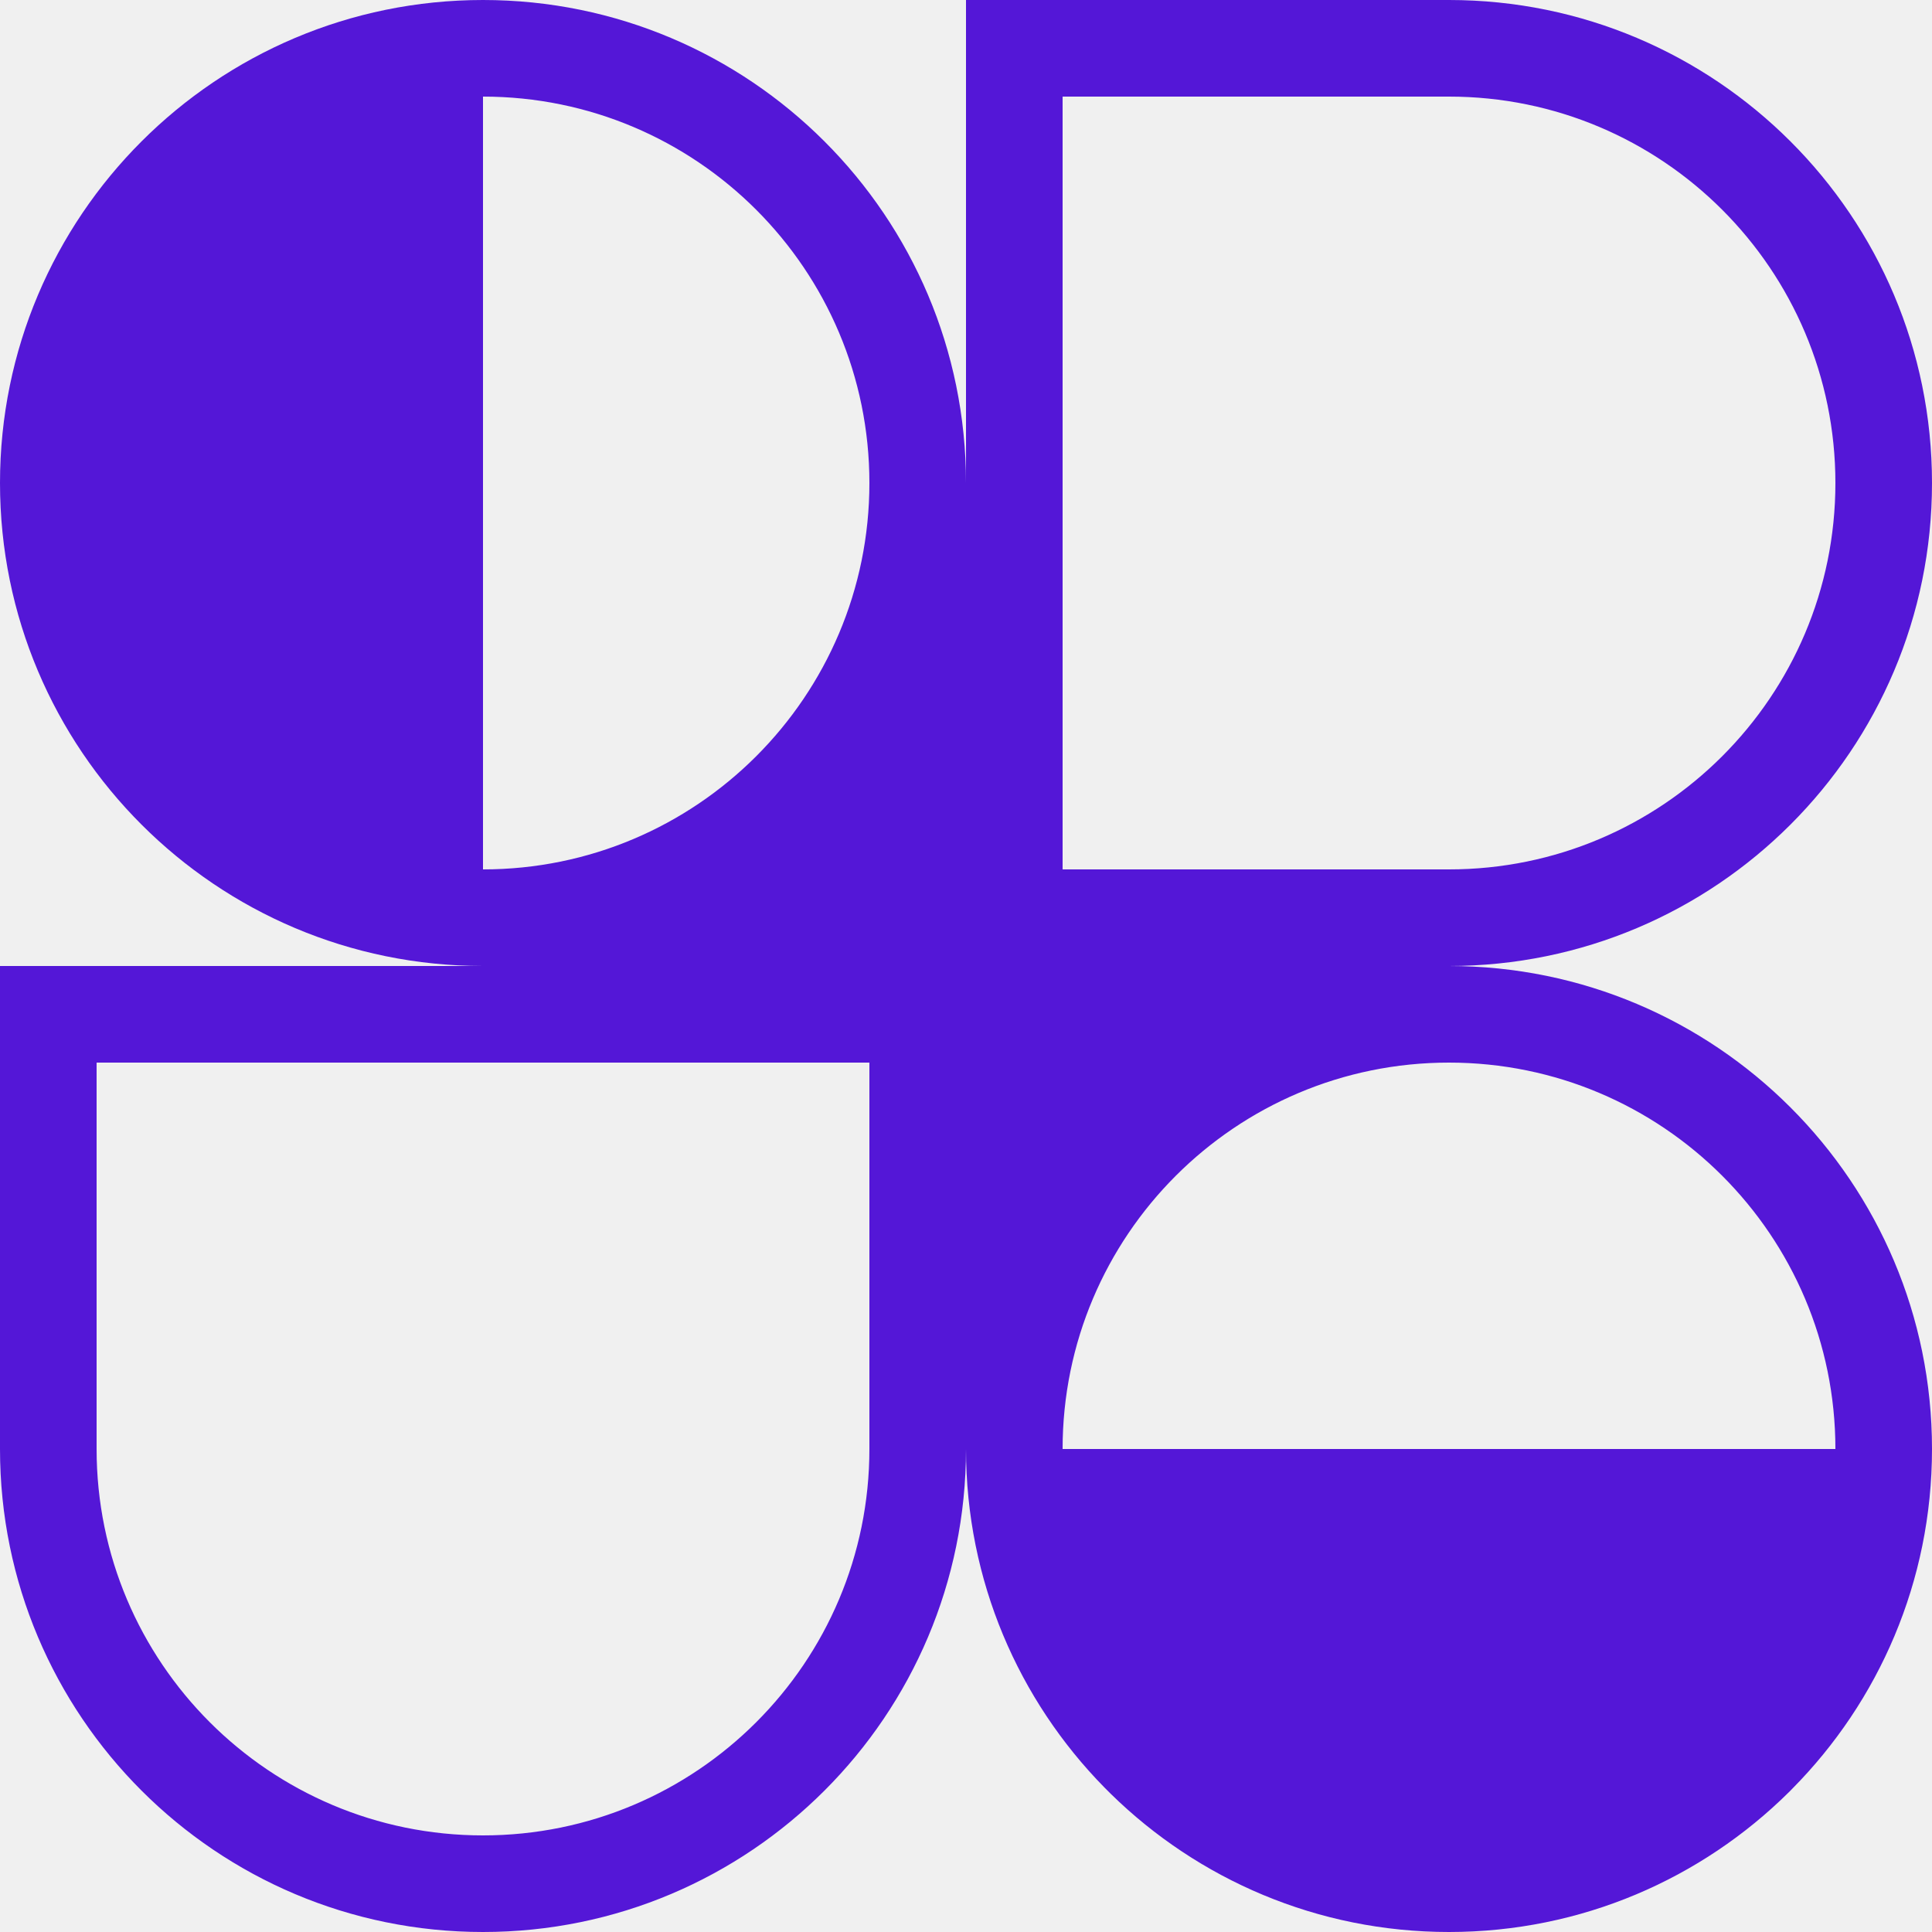
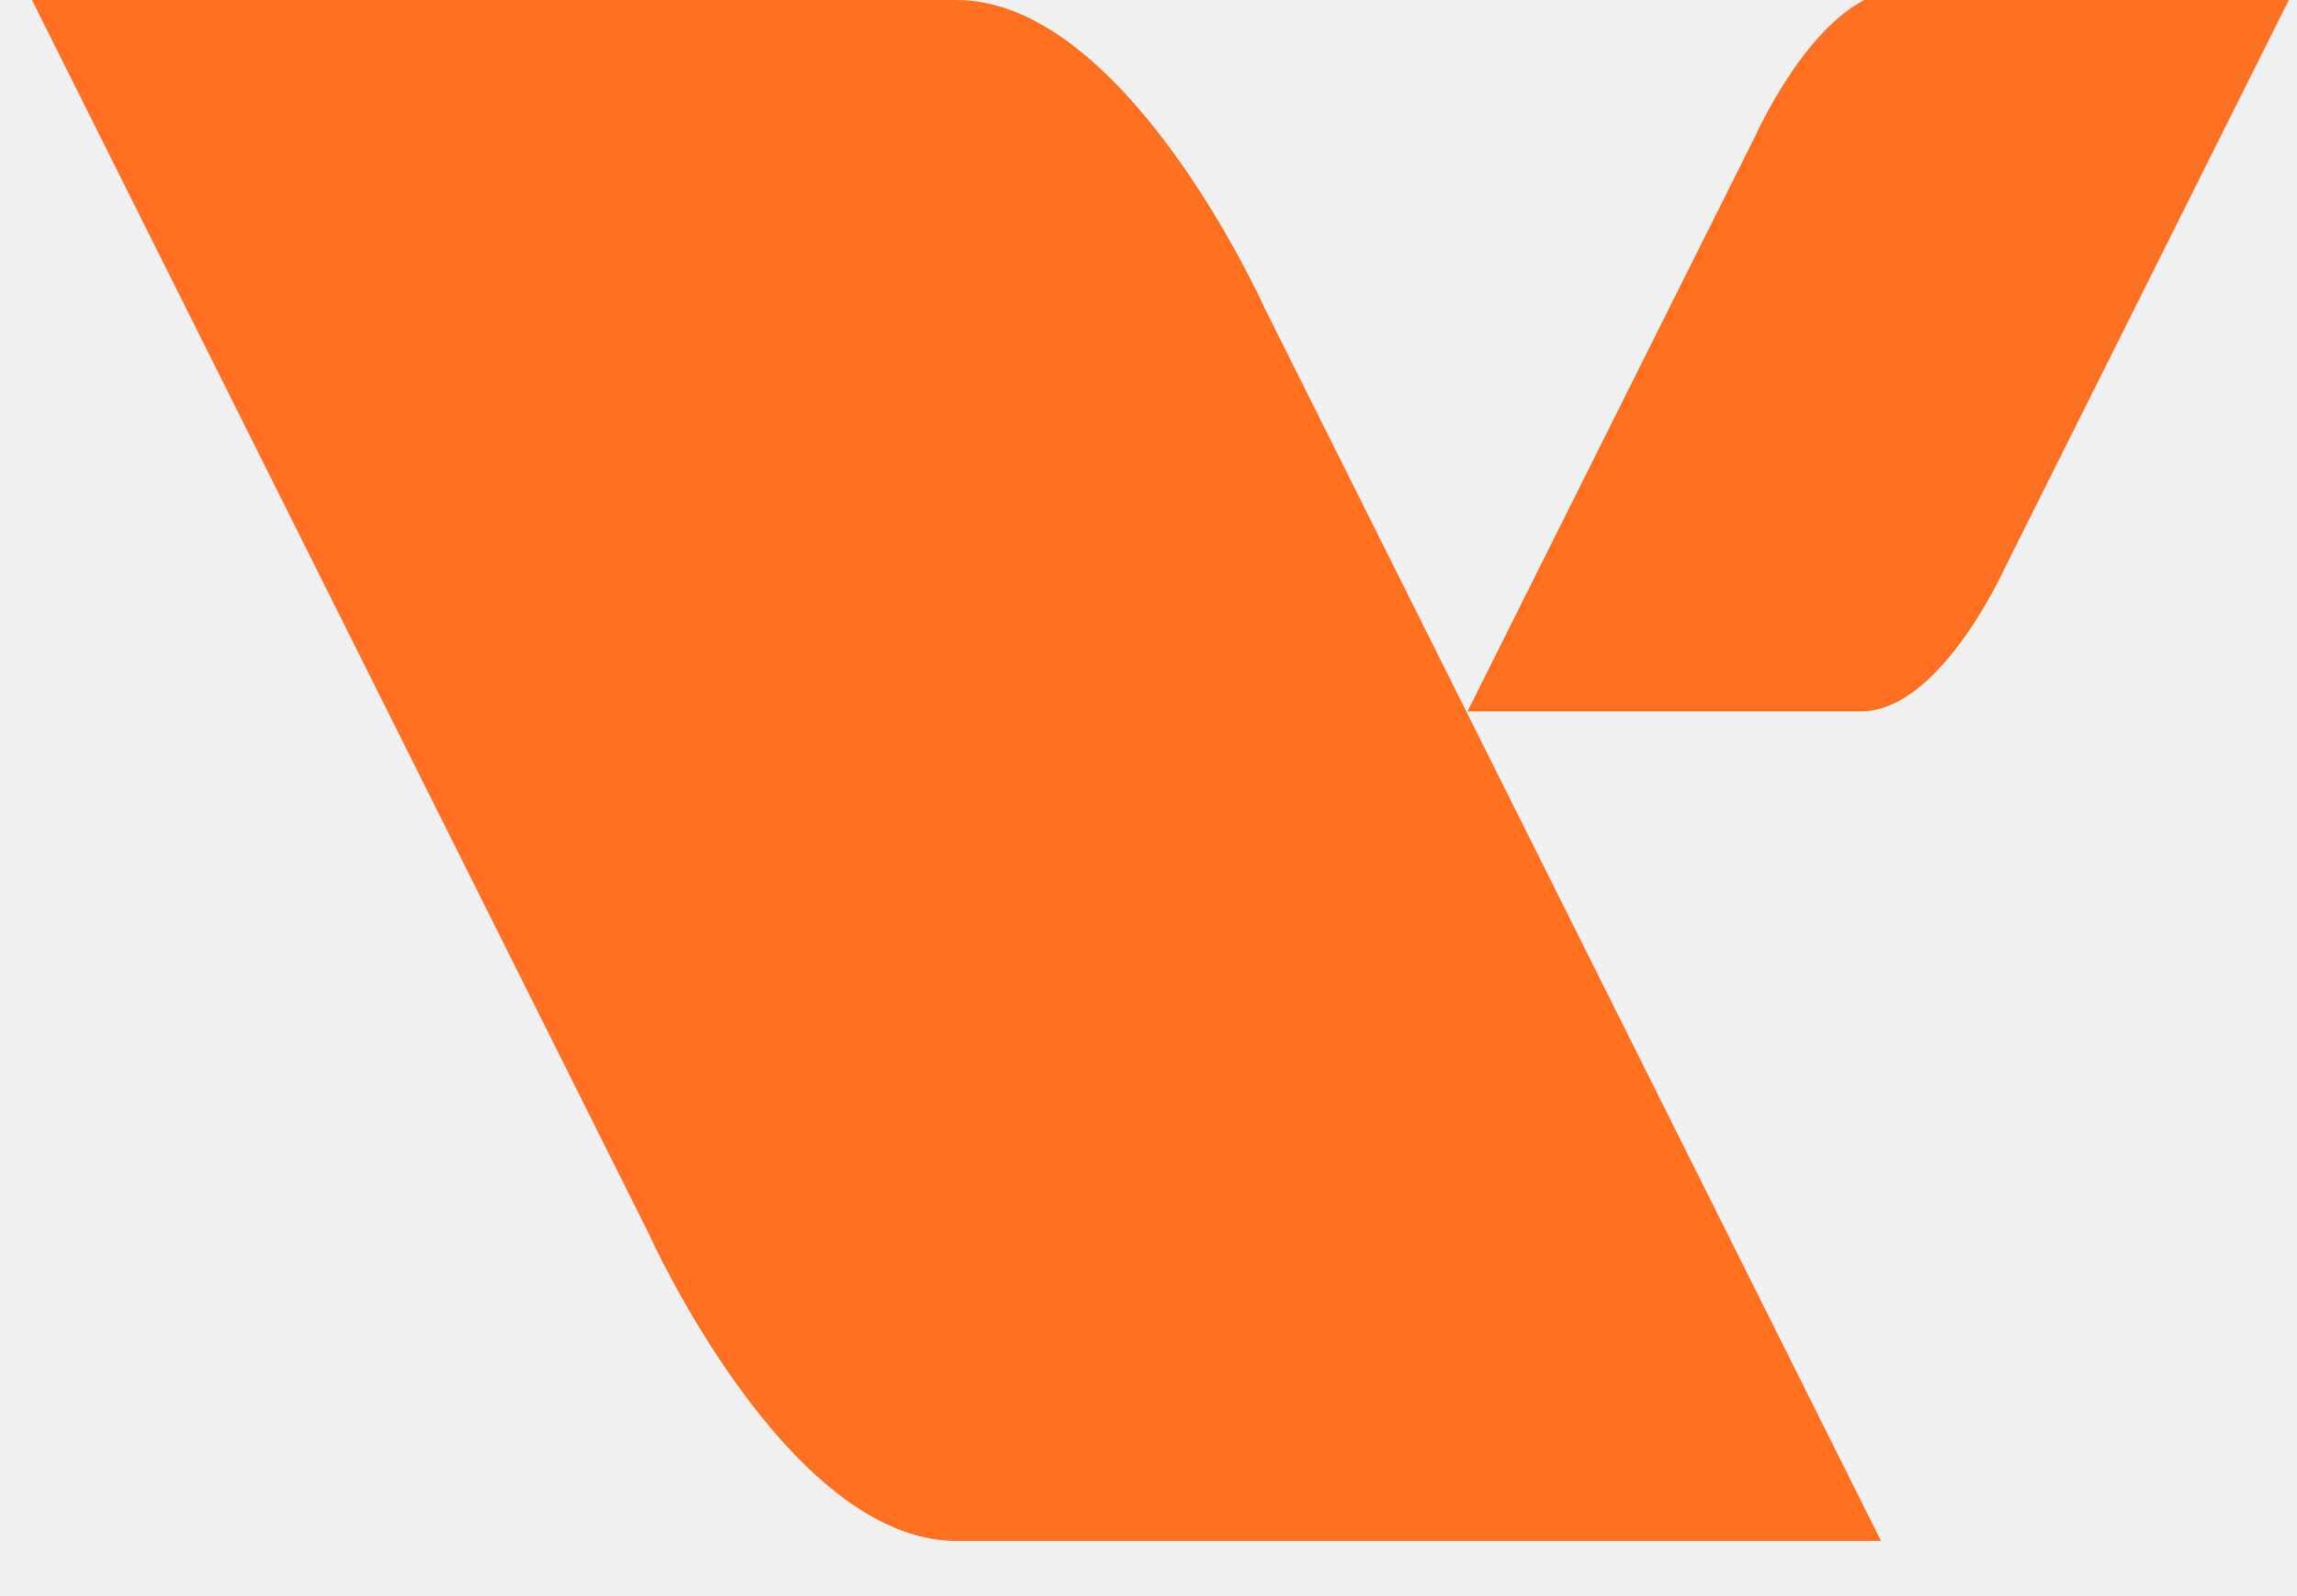
- <svg xmlns="http://www.w3.org/2000/svg" id="logo-85" width="40" height="40" viewBox="0 0 40 40" fill="none">
-   <path class="ccustom" fill-rule="evenodd" clip-rule="evenodd" d="M10 0C15.523 0 20 4.477 20 10V0H30C35.523 0 40 4.477 40 10C40 15.523 35.523 20 30 20C35.523 20 40 24.477 40 30C40 32.742 38.896 35.227 37.108 37.033L37.071 37.071L37.038 37.104C35.231 38.894 32.745 40 30 40C27.274 40 24.803 38.909 22.999 37.141C22.976 37.117 22.952 37.094 22.929 37.071C22.907 37.049 22.885 37.027 22.863 37.005C21.092 35.201 20 32.728 20 30C20 35.523 15.523 40 10 40C4.477 40 0 35.523 0 30V20H10C4.477 20 0 15.523 0 10C0 4.477 4.477 0 10 0ZM18 10C18 14.418 14.418 18 10 18V2C14.418 2 18 5.582 18 10ZM38 30C38 25.582 34.418 22 30 22C25.582 22 22 25.582 22 30H38ZM2 22V30C2 34.418 5.582 38 10 38C14.418 38 18 34.418 18 30V22H2ZM22 18V2L30 2C34.418 2 38 5.582 38 10C38 14.418 34.418 18 30 18H22Z" fill="#5417D7" />
-   <style>
-         @media (prefers-color-scheme: dark) {
-             path {
-                 fill: #FFF;
-             }
-         }
-     </style>
+ <svg xmlns="http://www.w3.org/2000/svg" width="36" height="25" viewBox="0 0 36 25" fill="none">
+   <g clip-path="url(#clip0_28_2)">
+     <path d="M0.501 0H14.991C17.658 0 19.821 4.83 19.821 4.83L29.481 24.15H14.991C12.324 24.15 10.161 19.32 10.161 19.32L0.501 0Z" fill="#ff7120" />
+     <path d="M23 11.149H29.168C30.415 11.149 31.426 8.891 31.426 8.891L35.944 -0.143H29.776C28.529 -0.143 27.518 2.115 27.518 2.115L23 11.149Z" fill="#ff7120" />
+   </g>
+   <defs>
+     <clipPath id="clip0_28_2">
+       <rect width="36" height="25" fill="#ff7120" />
+     </clipPath>
+   </defs>
</svg>
